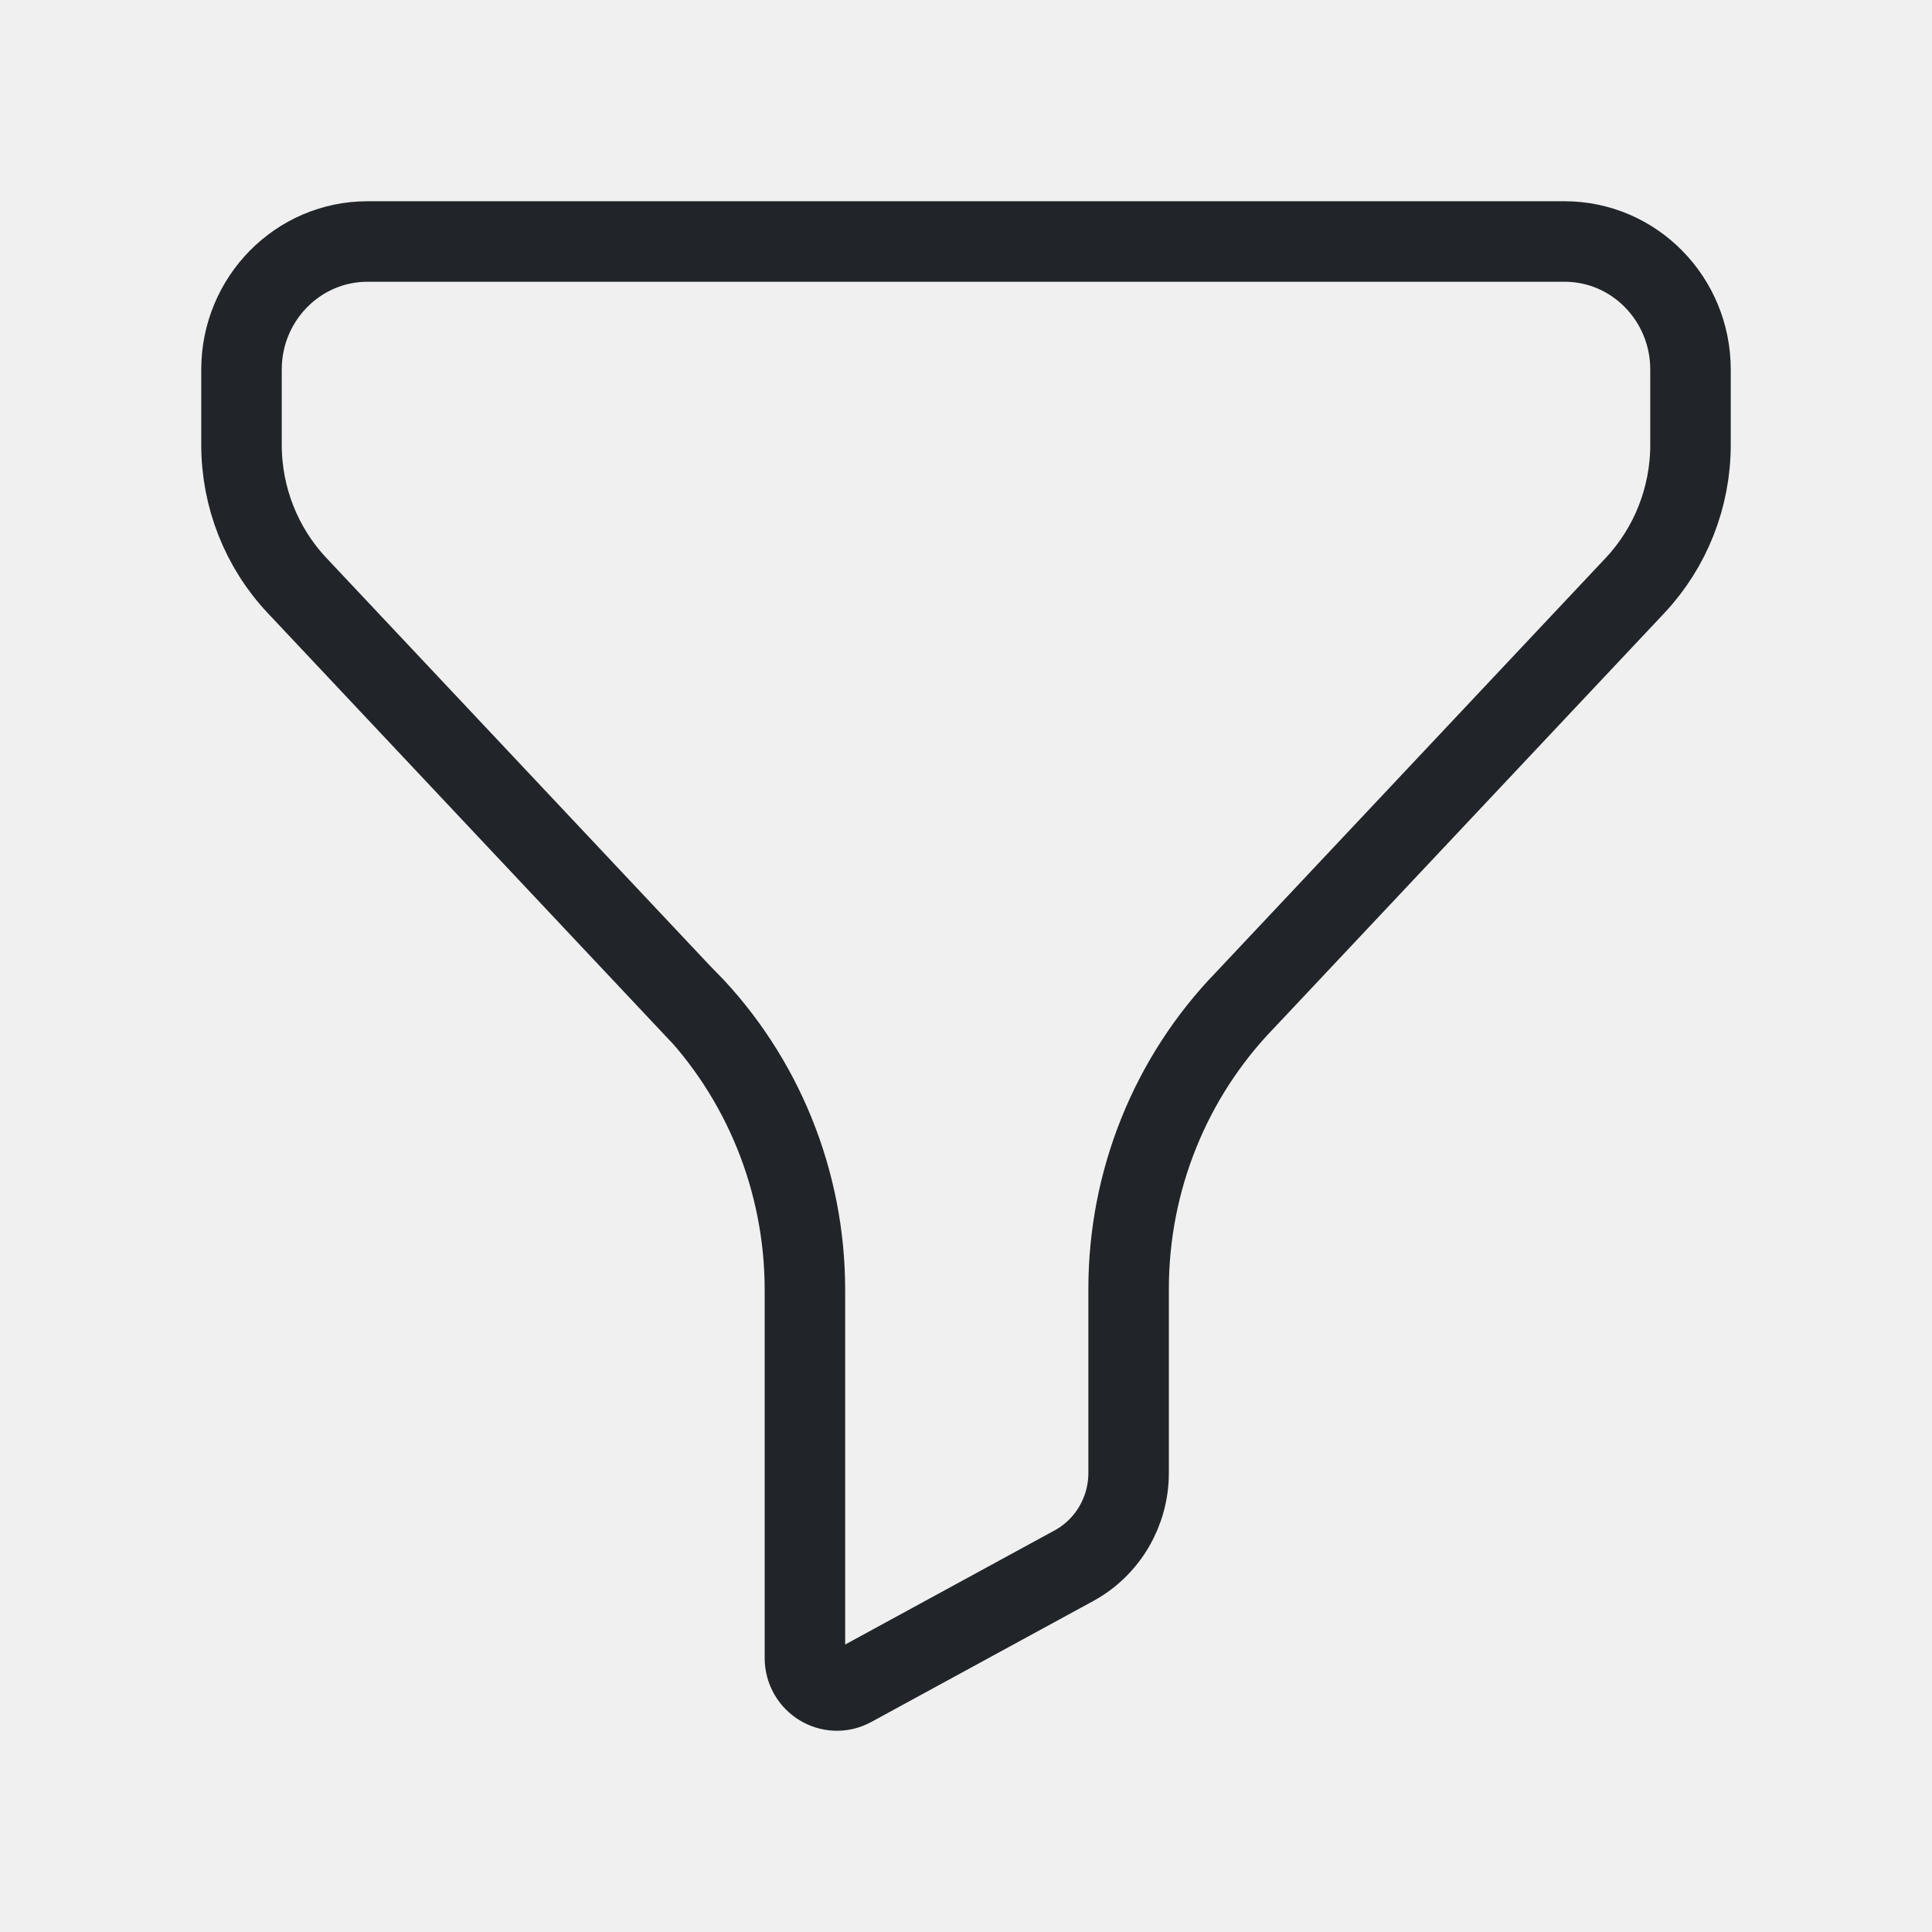
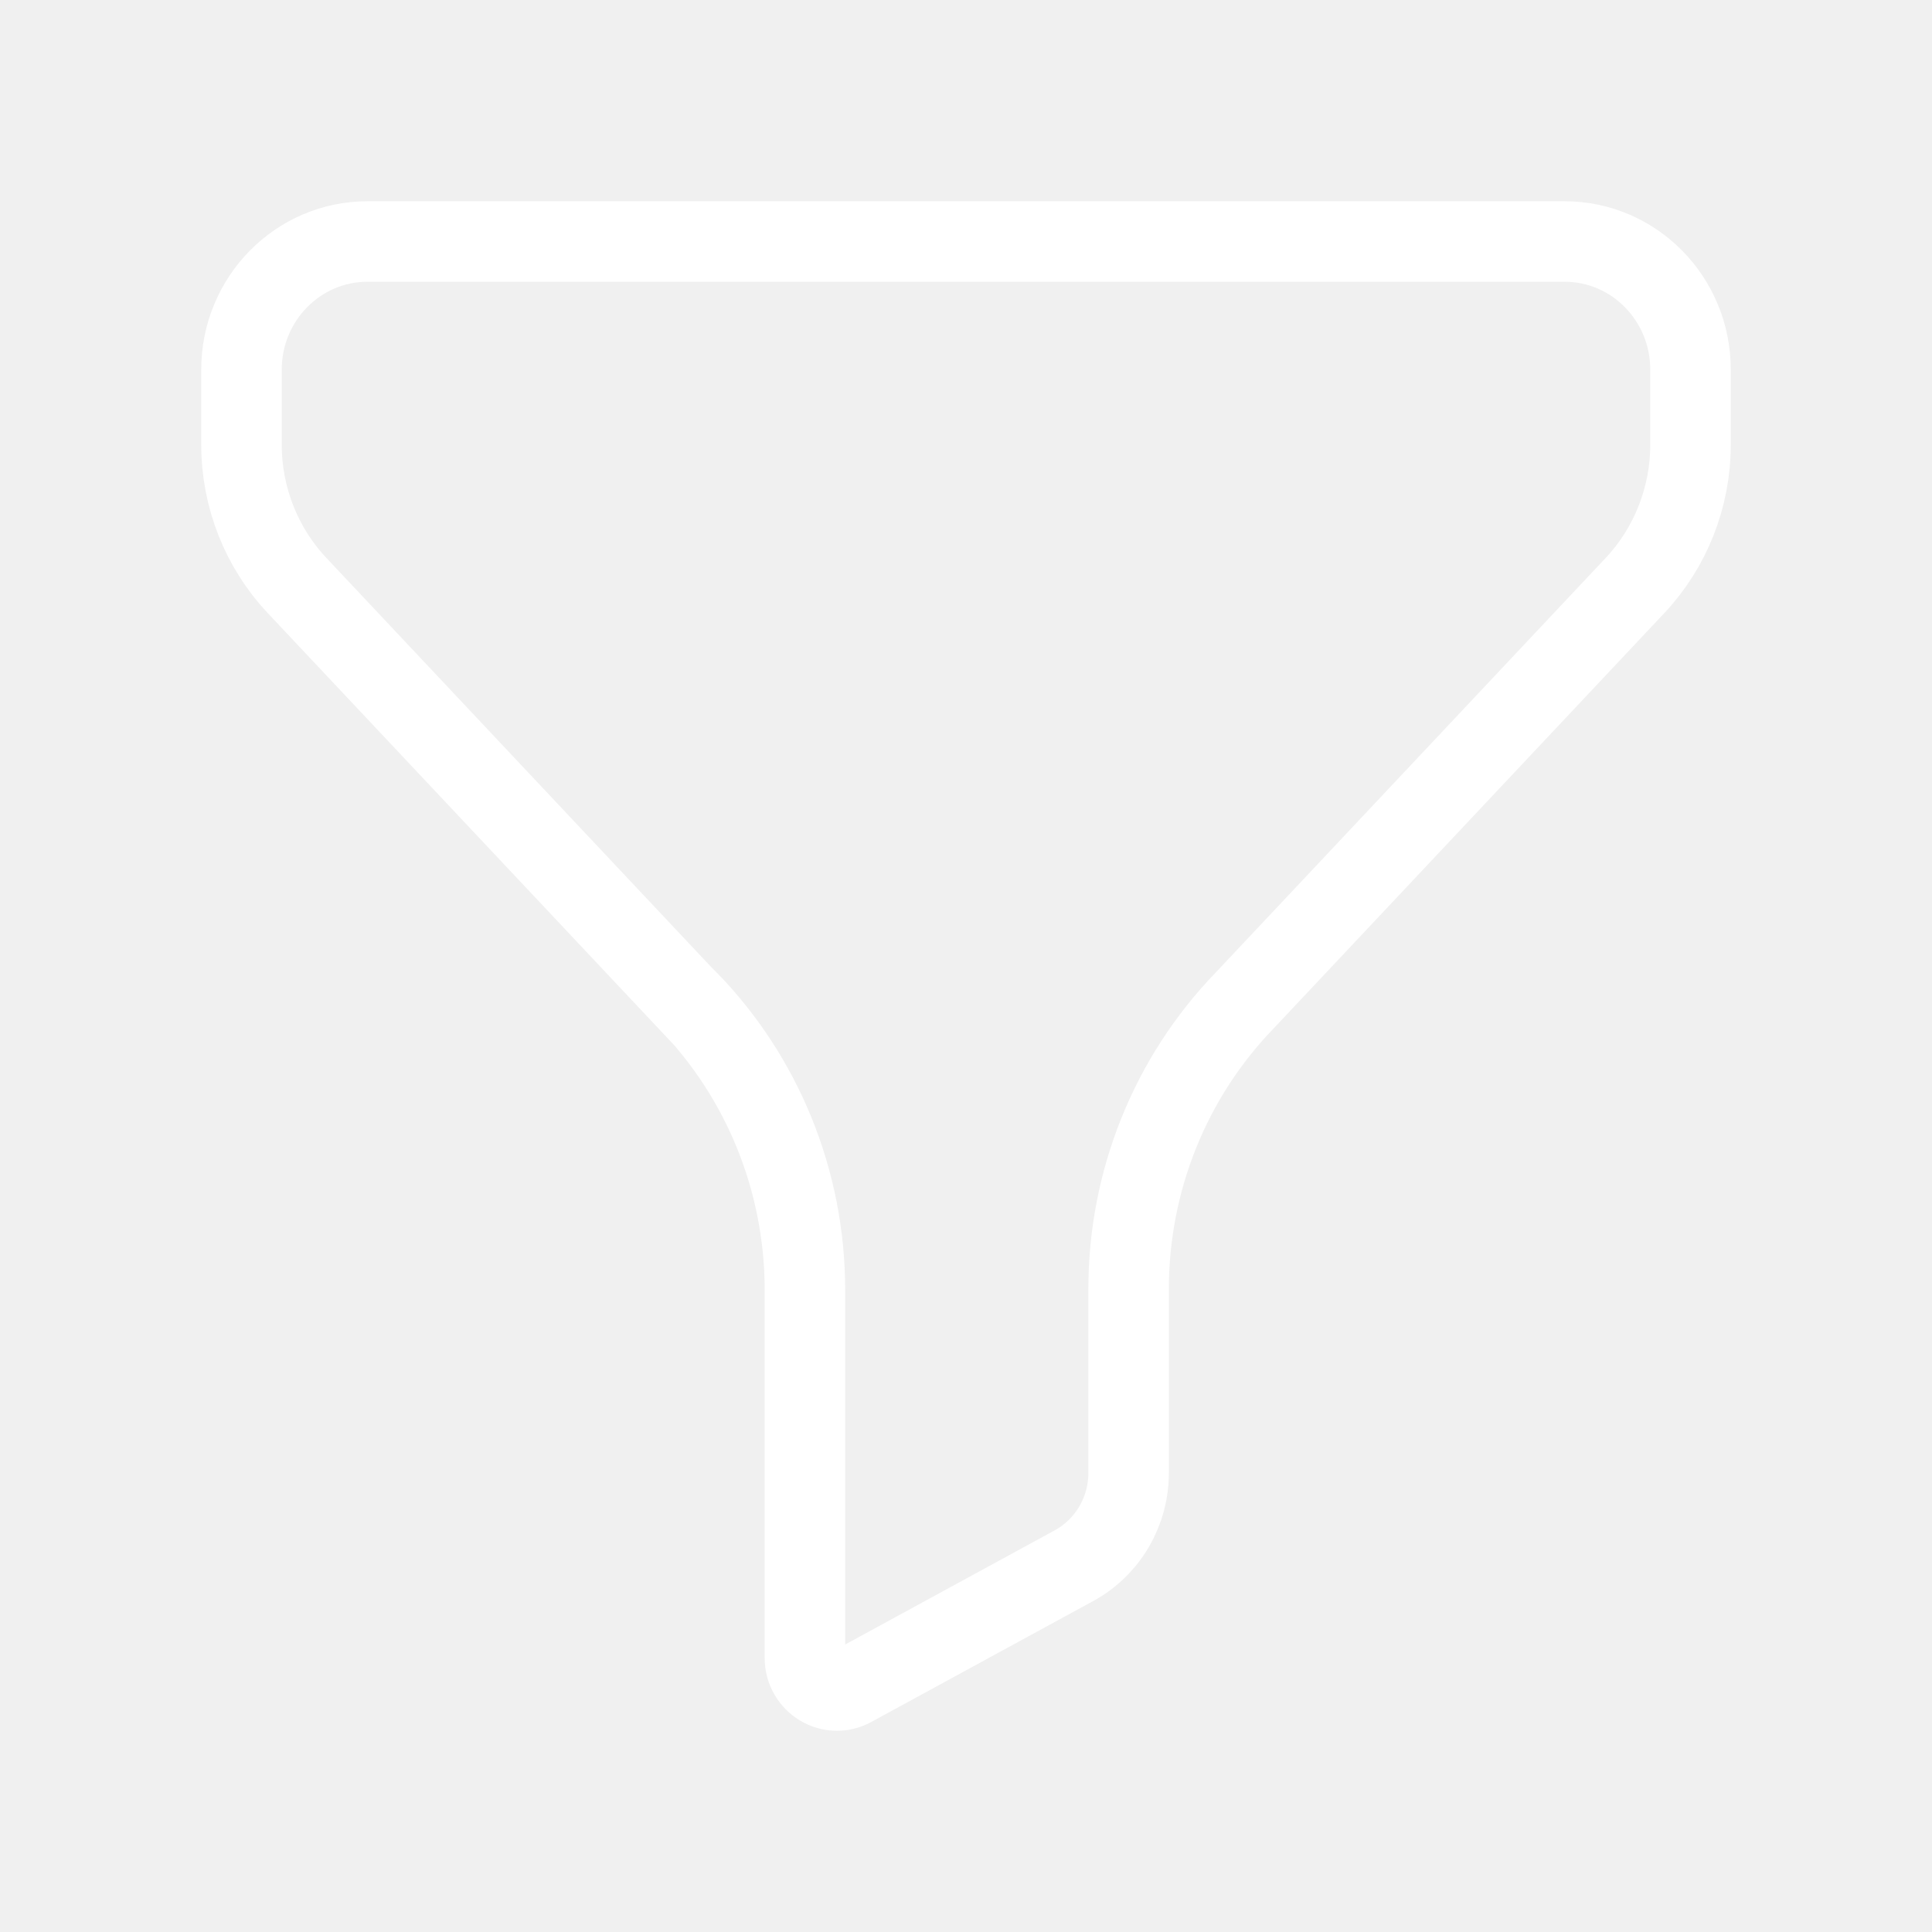
<svg xmlns="http://www.w3.org/2000/svg" width="24" height="24" viewBox="0 0 24 24" fill="none">
-   <path fillRule="evenodd" clipRule="evenodd" d="M4.565 3C3.701 3 3 3.713 3 4.59V5.526C3 6.176 3.247 6.802 3.689 7.272L8.535 12.424L8.537 12.421C9.473 13.379 9.999 14.673 9.999 16.023V20.595C9.999 20.901 10.319 21.096 10.584 20.952L13.344 19.448C13.76 19.22 14.02 18.778 14.02 18.298V16.011C14.02 14.669 14.539 13.38 15.466 12.424L20.312 7.272C20.753 6.802 21 6.176 21 5.526V4.59C21 3.713 20.3 3 19.436 3H4.565Z" stroke="#212529" strokeWidth="1.5" strokeLinecap="round" strokeLinejoin="round" />
+   <path fillRule="evenodd" clipRule="evenodd" d="M4.565 3C3.701 3 3 3.713 3 4.59V5.526C3 6.176 3.247 6.802 3.689 7.272L8.535 12.424L8.537 12.421C9.473 13.379 9.999 14.673 9.999 16.023V20.595C9.999 20.901 10.319 21.096 10.584 20.952L13.344 19.448C13.76 19.22 14.02 18.778 14.02 18.298V16.011C14.02 14.669 14.539 13.38 15.466 12.424L20.312 7.272C20.753 6.802 21 6.176 21 5.526V4.59C21 3.713 20.3 3 19.436 3H4.565Z" stroke="#ffffff" strokeWidth="1.5" strokeLinecap="round" strokeLinejoin="round" />
</svg>
